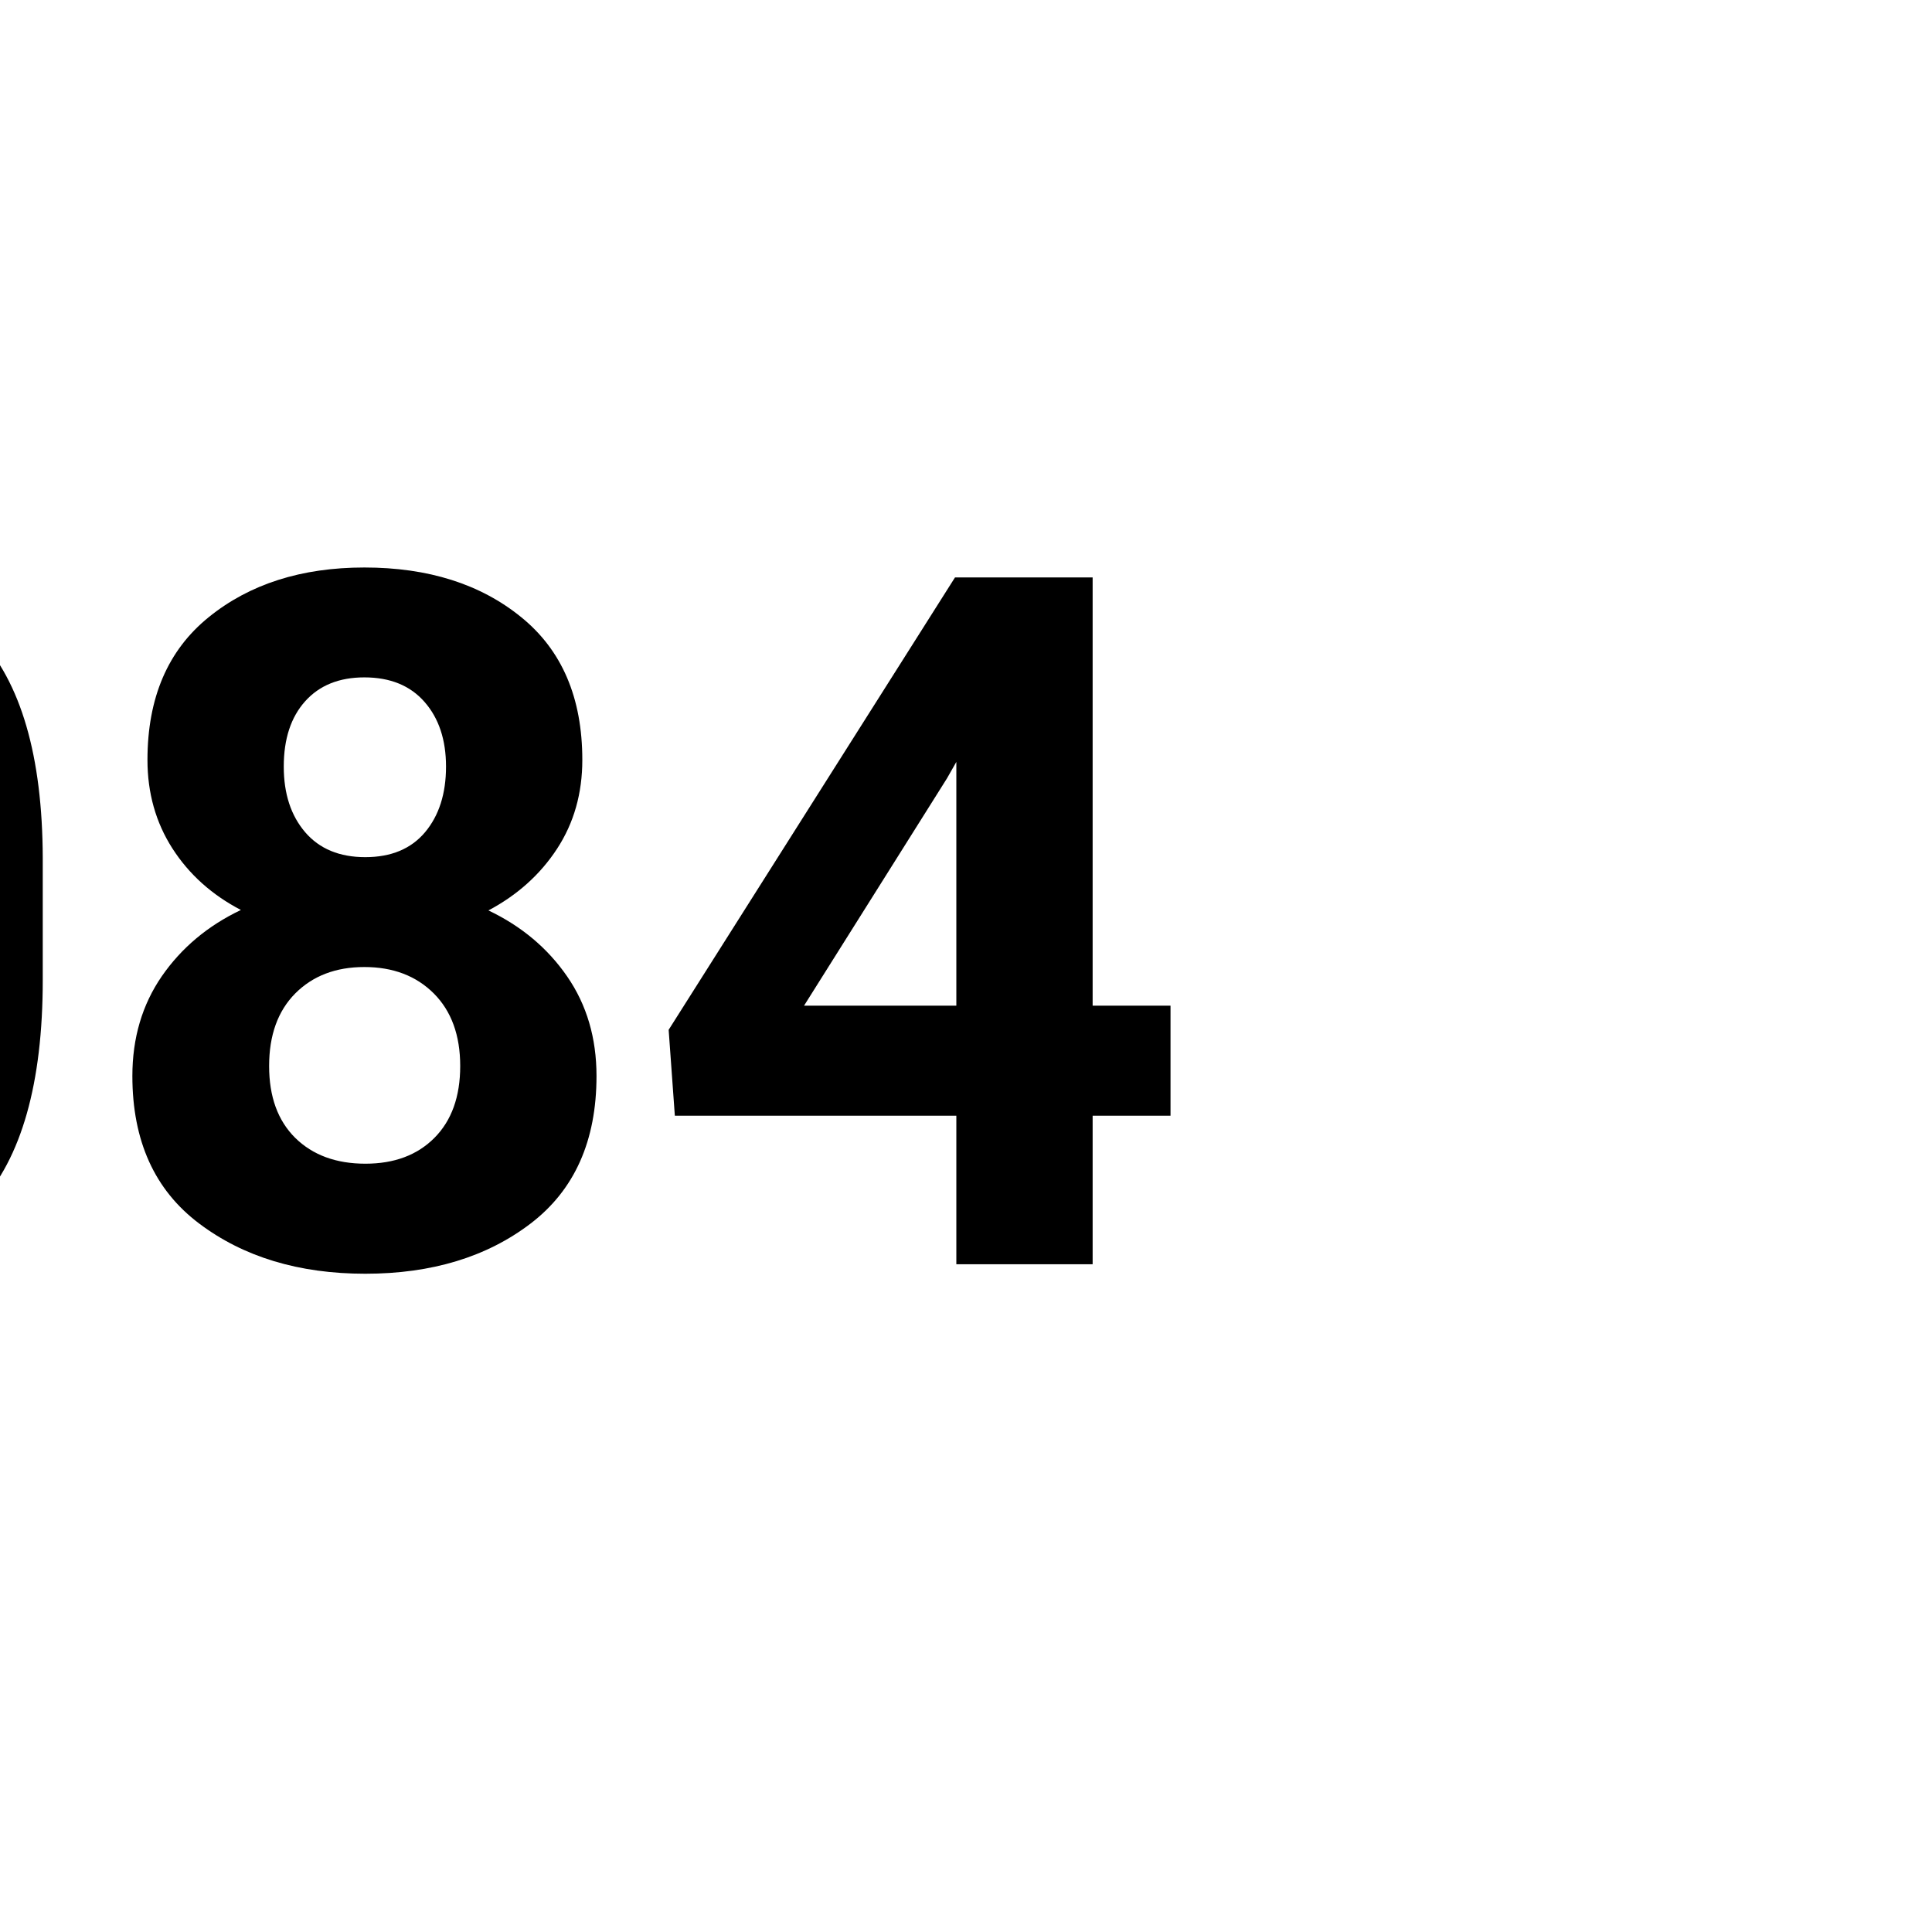
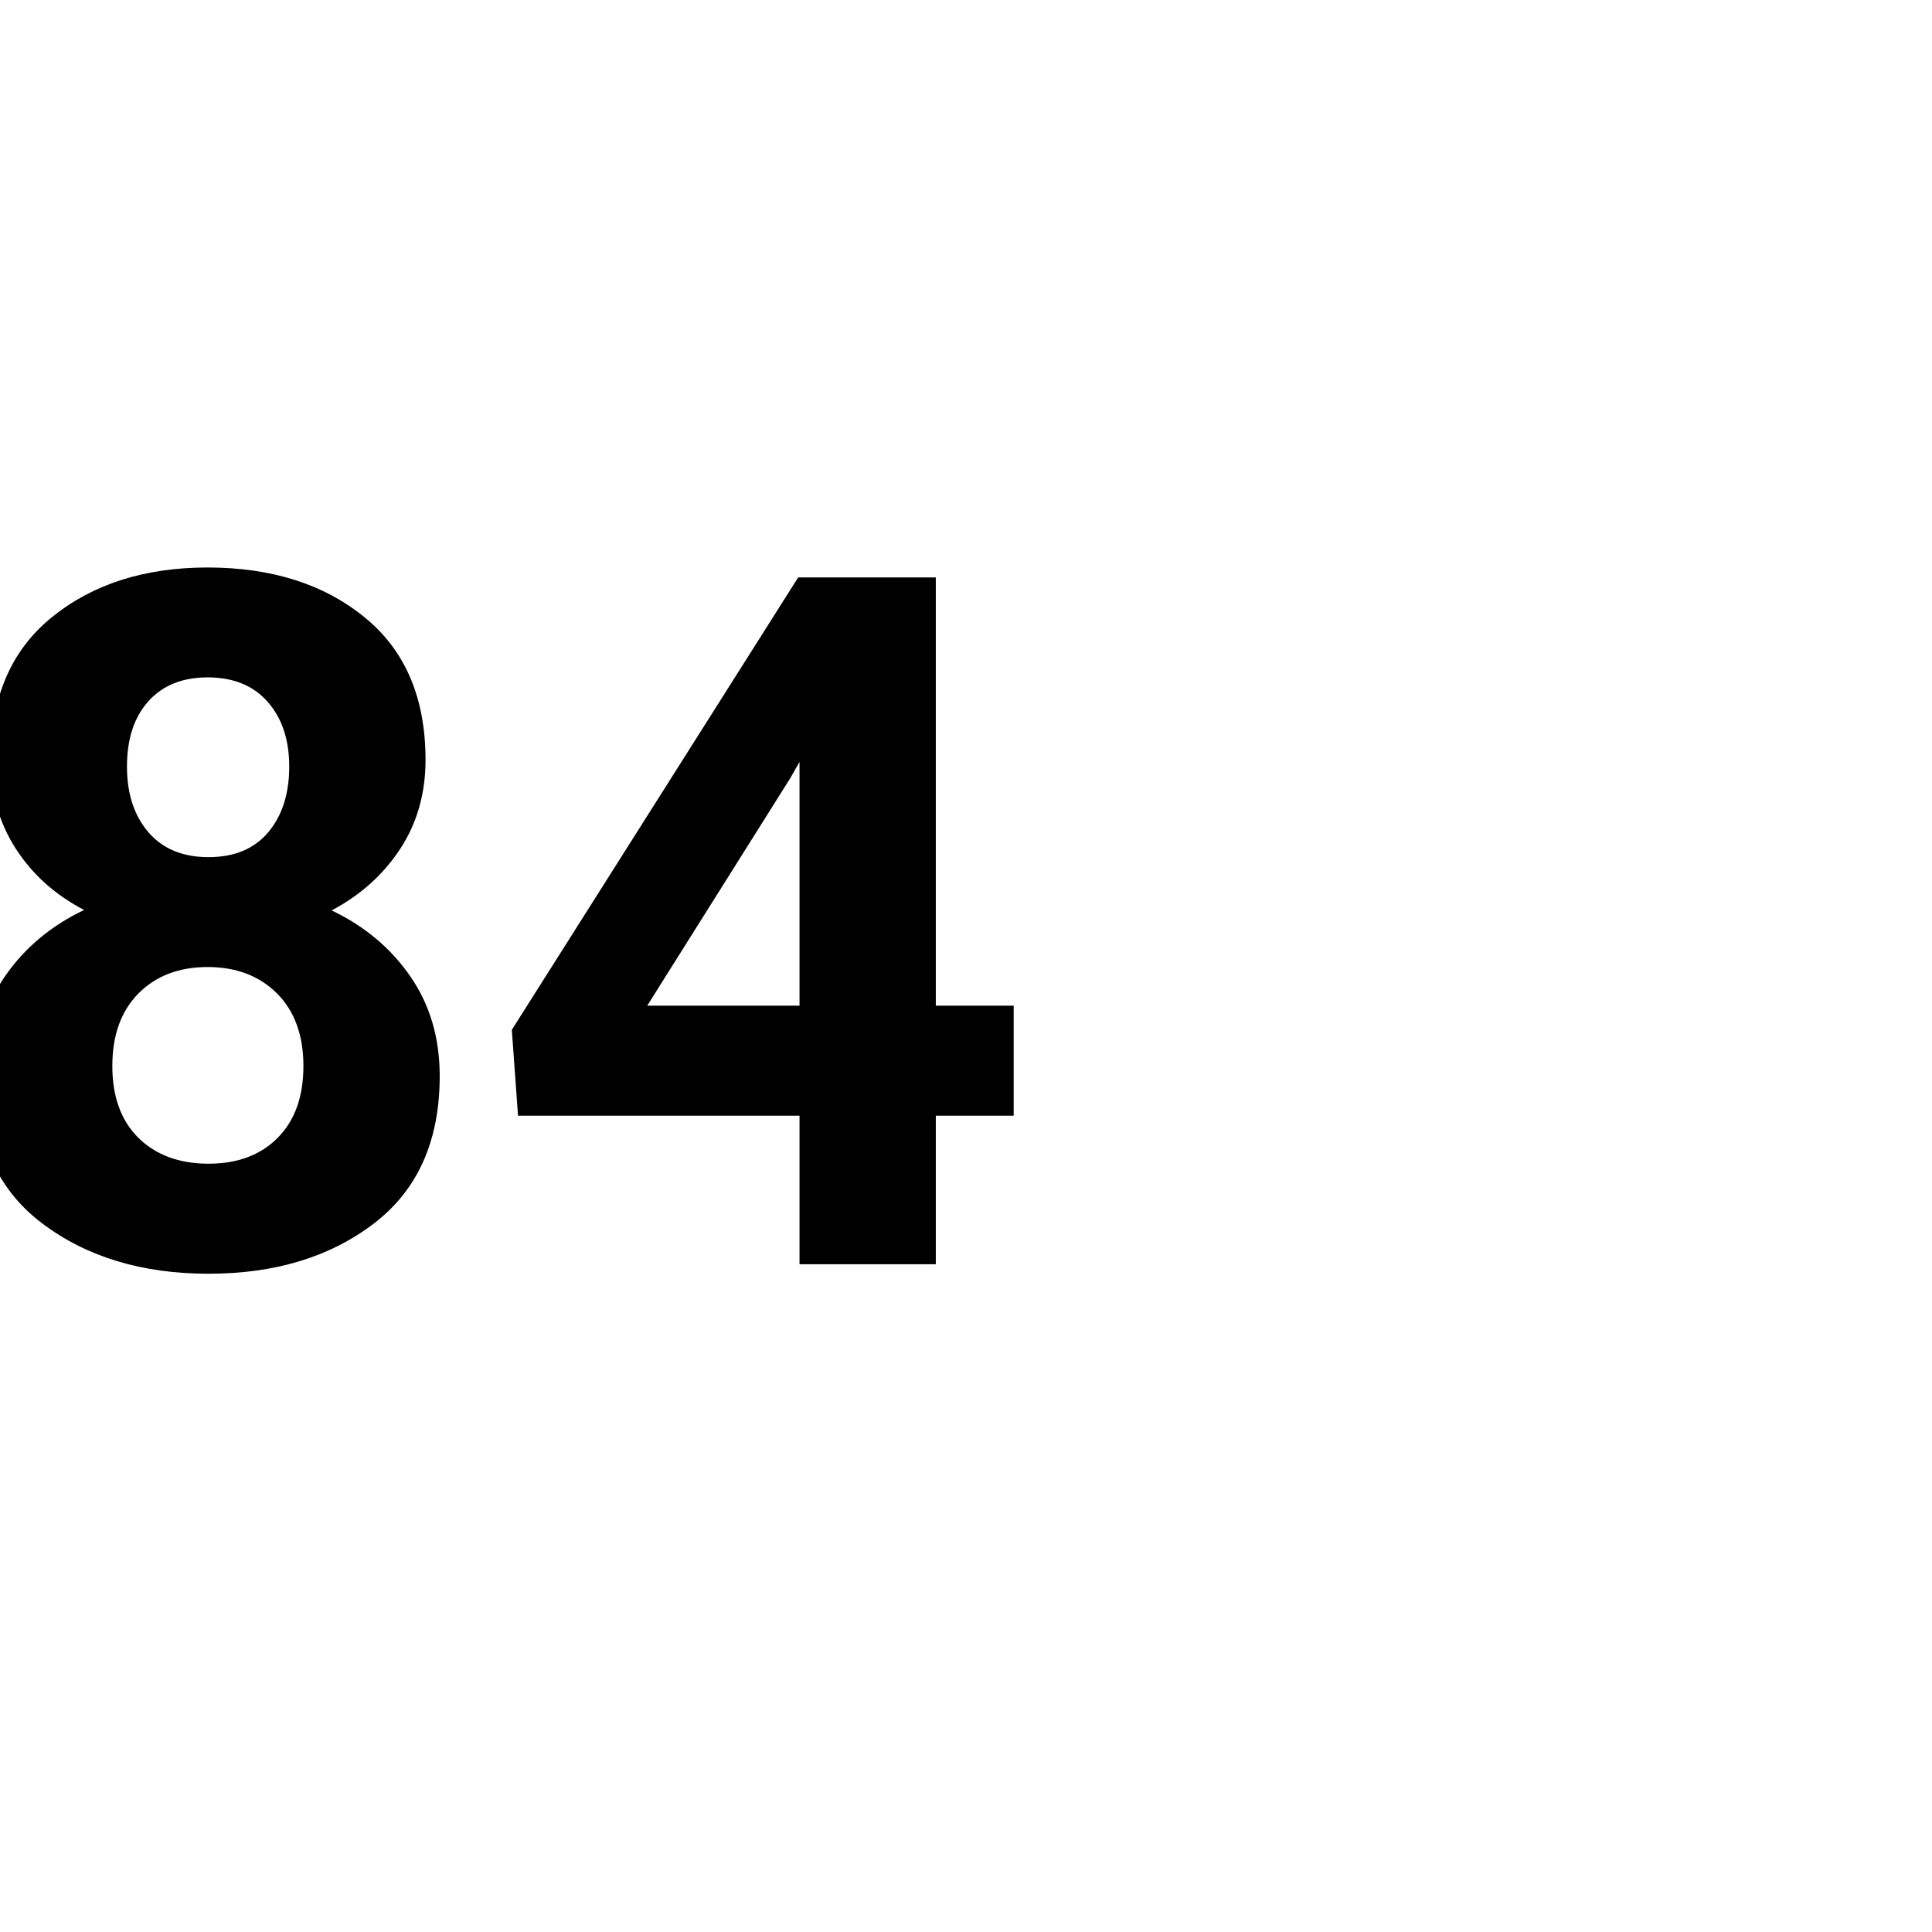
<svg xmlns="http://www.w3.org/2000/svg" version="1.1" id="svg2" viewBox="0 0 200 200" height="200" width="200">
  <defs id="defs4" />
  <g transform="translate(0,-852.3622)" id="layer1">
    <text id="text3336" y="983.235" x="100.055" style="font-style:normal;font-variant:normal;font-weight:bold;font-stretch:normal;font-size:100px;line-height:125%;font-family:Roboto;-inkscape-font-specification:'Roboto Bold';letter-spacing:0px;word-spacing:0px;fill:#000000;fill-opacity:1;stroke:none;stroke-width:1px;stroke-linecap:butt;stroke-linejoin:miter;stroke-opacity:1" xml:space="preserve">
-       <tspan style="font-style:normal;font-variant:normal;font-weight:bold;font-stretch:normal;font-size:100px;font-family:Roboto;-inkscape-font-specification:'Roboto Bold';text-align:center;text-anchor:middle" y="983.235" x="100.055" id="tspan3338">084</tspan>
+       <tspan style="font-style:normal;font-variant:normal;font-weight:bold;font-stretch:normal;font-size:100px;font-family:Roboto;-inkscape-font-specification:'Roboto Bold';text-align:center;text-anchor:middle" y="983.235" x="100.055" id="tspan3338"> 84</tspan>
    </text>
  </g>
</svg>
